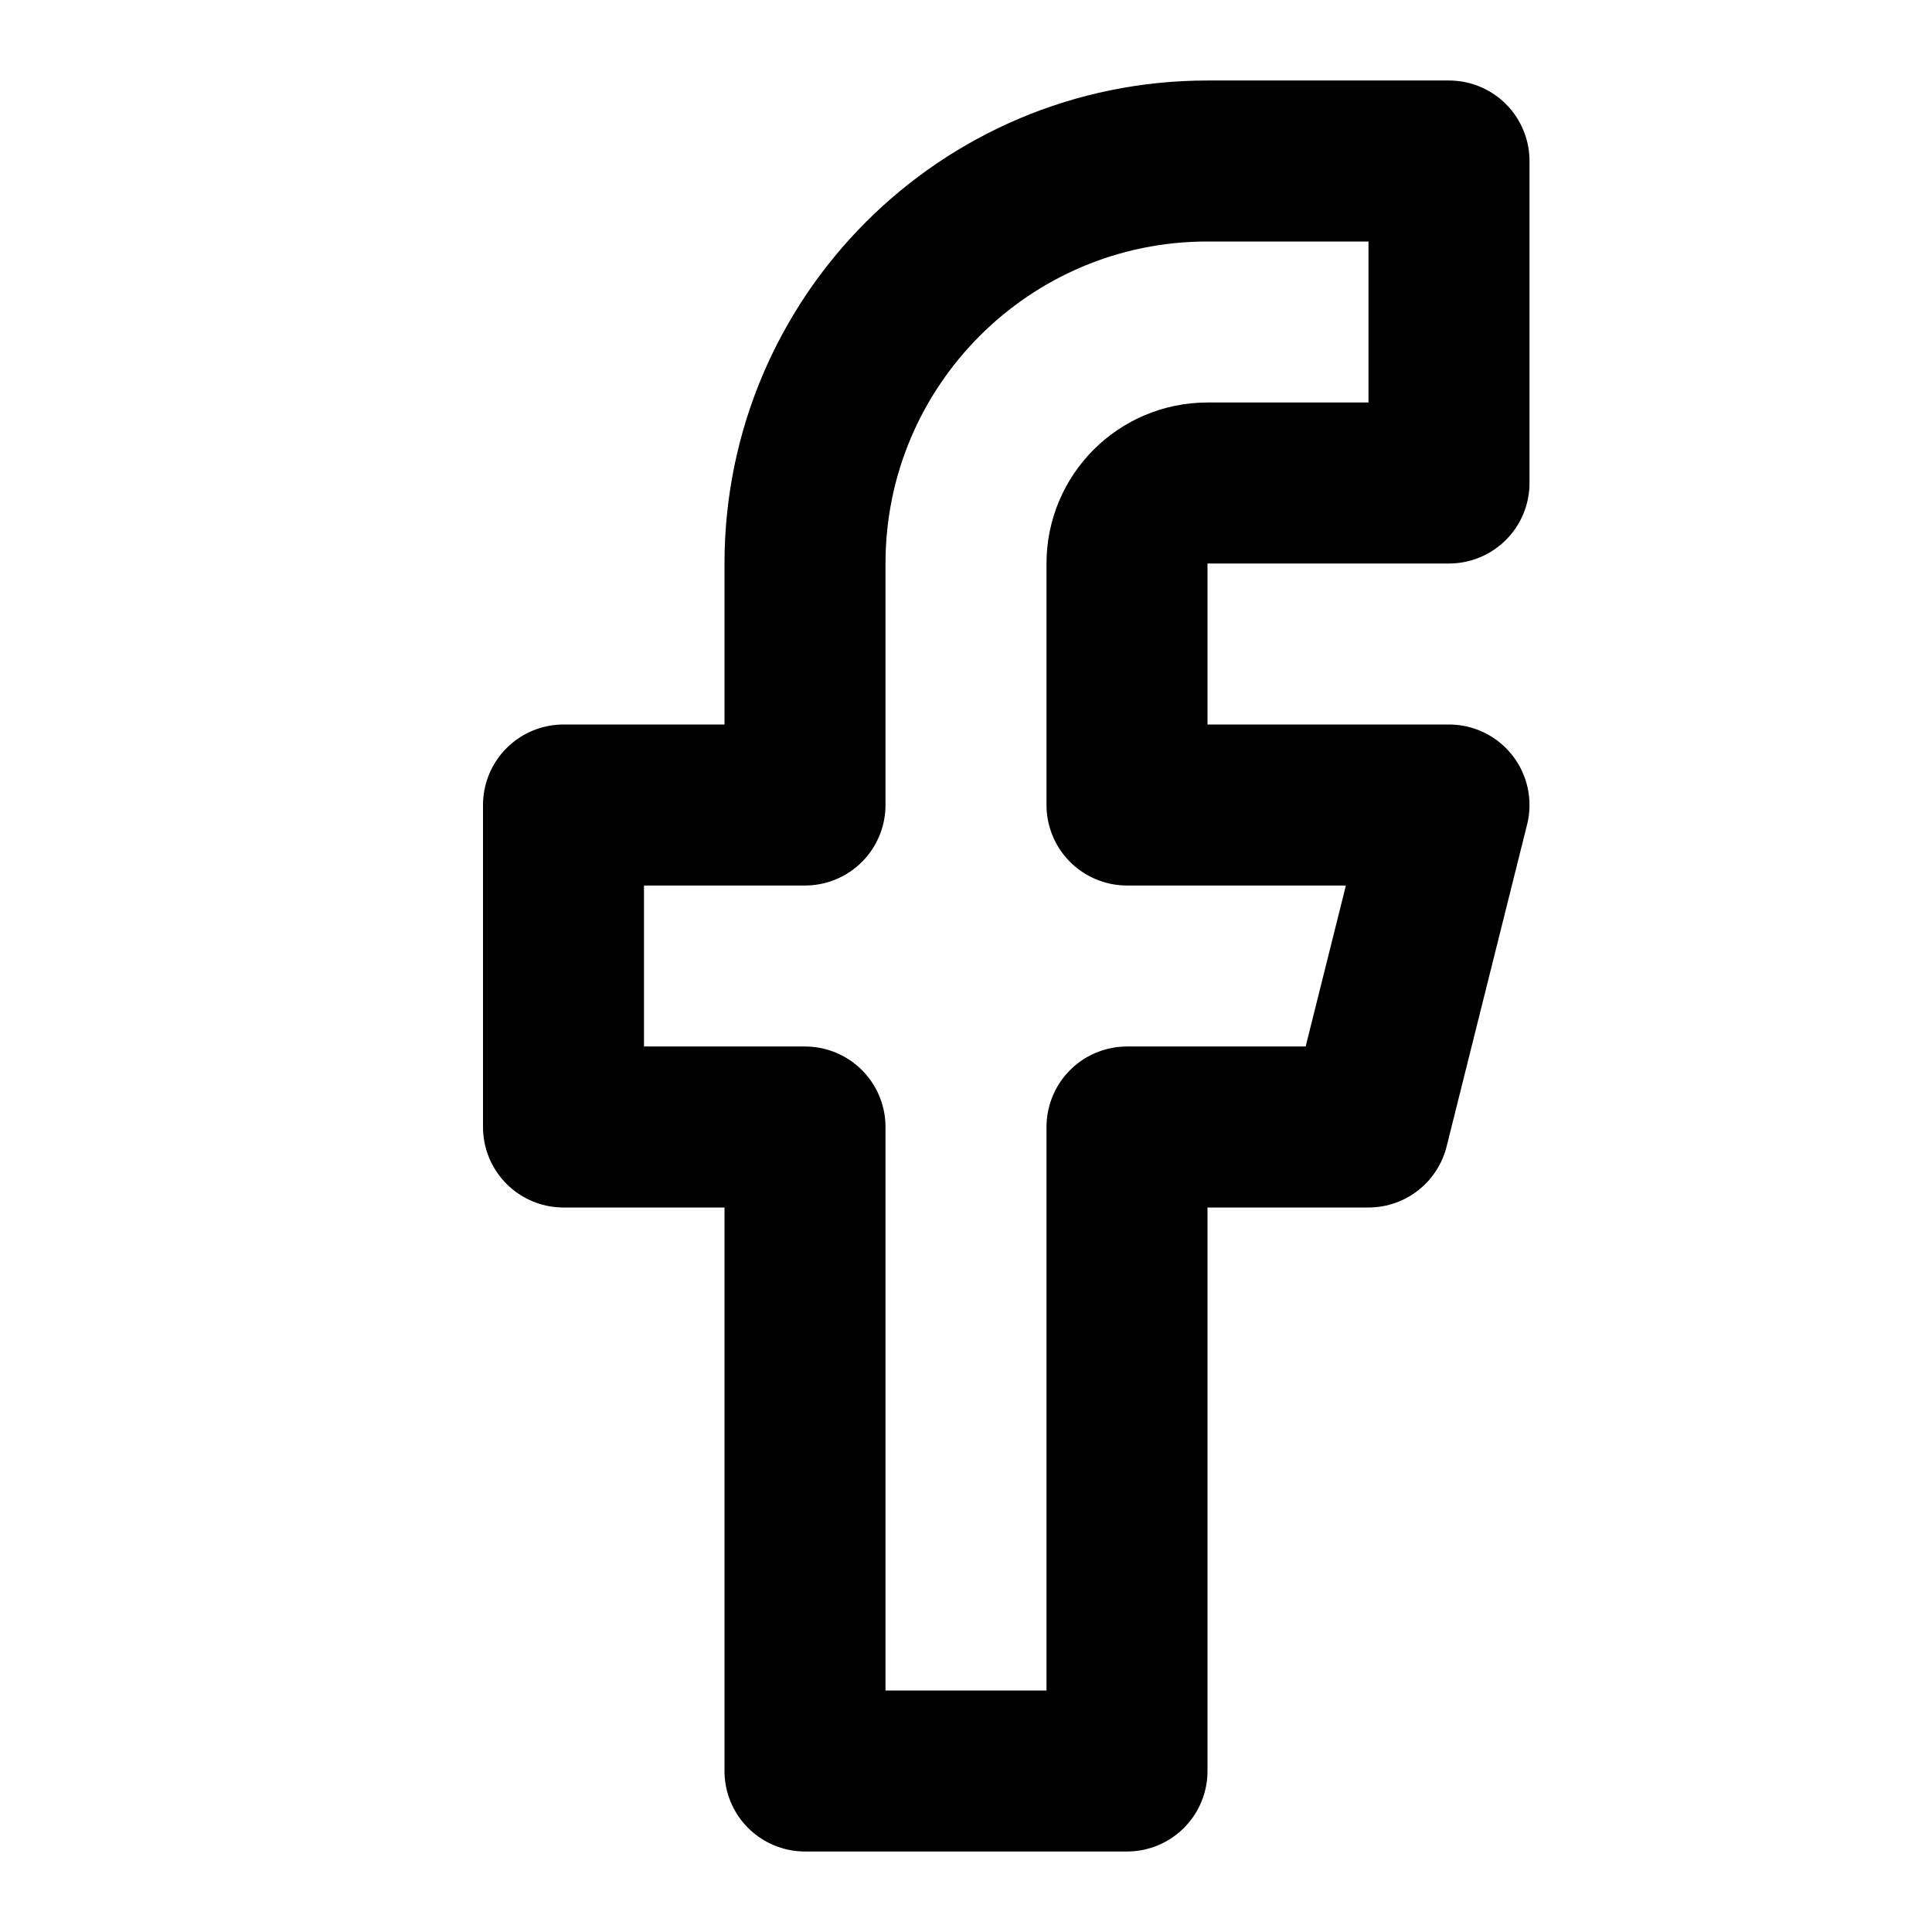
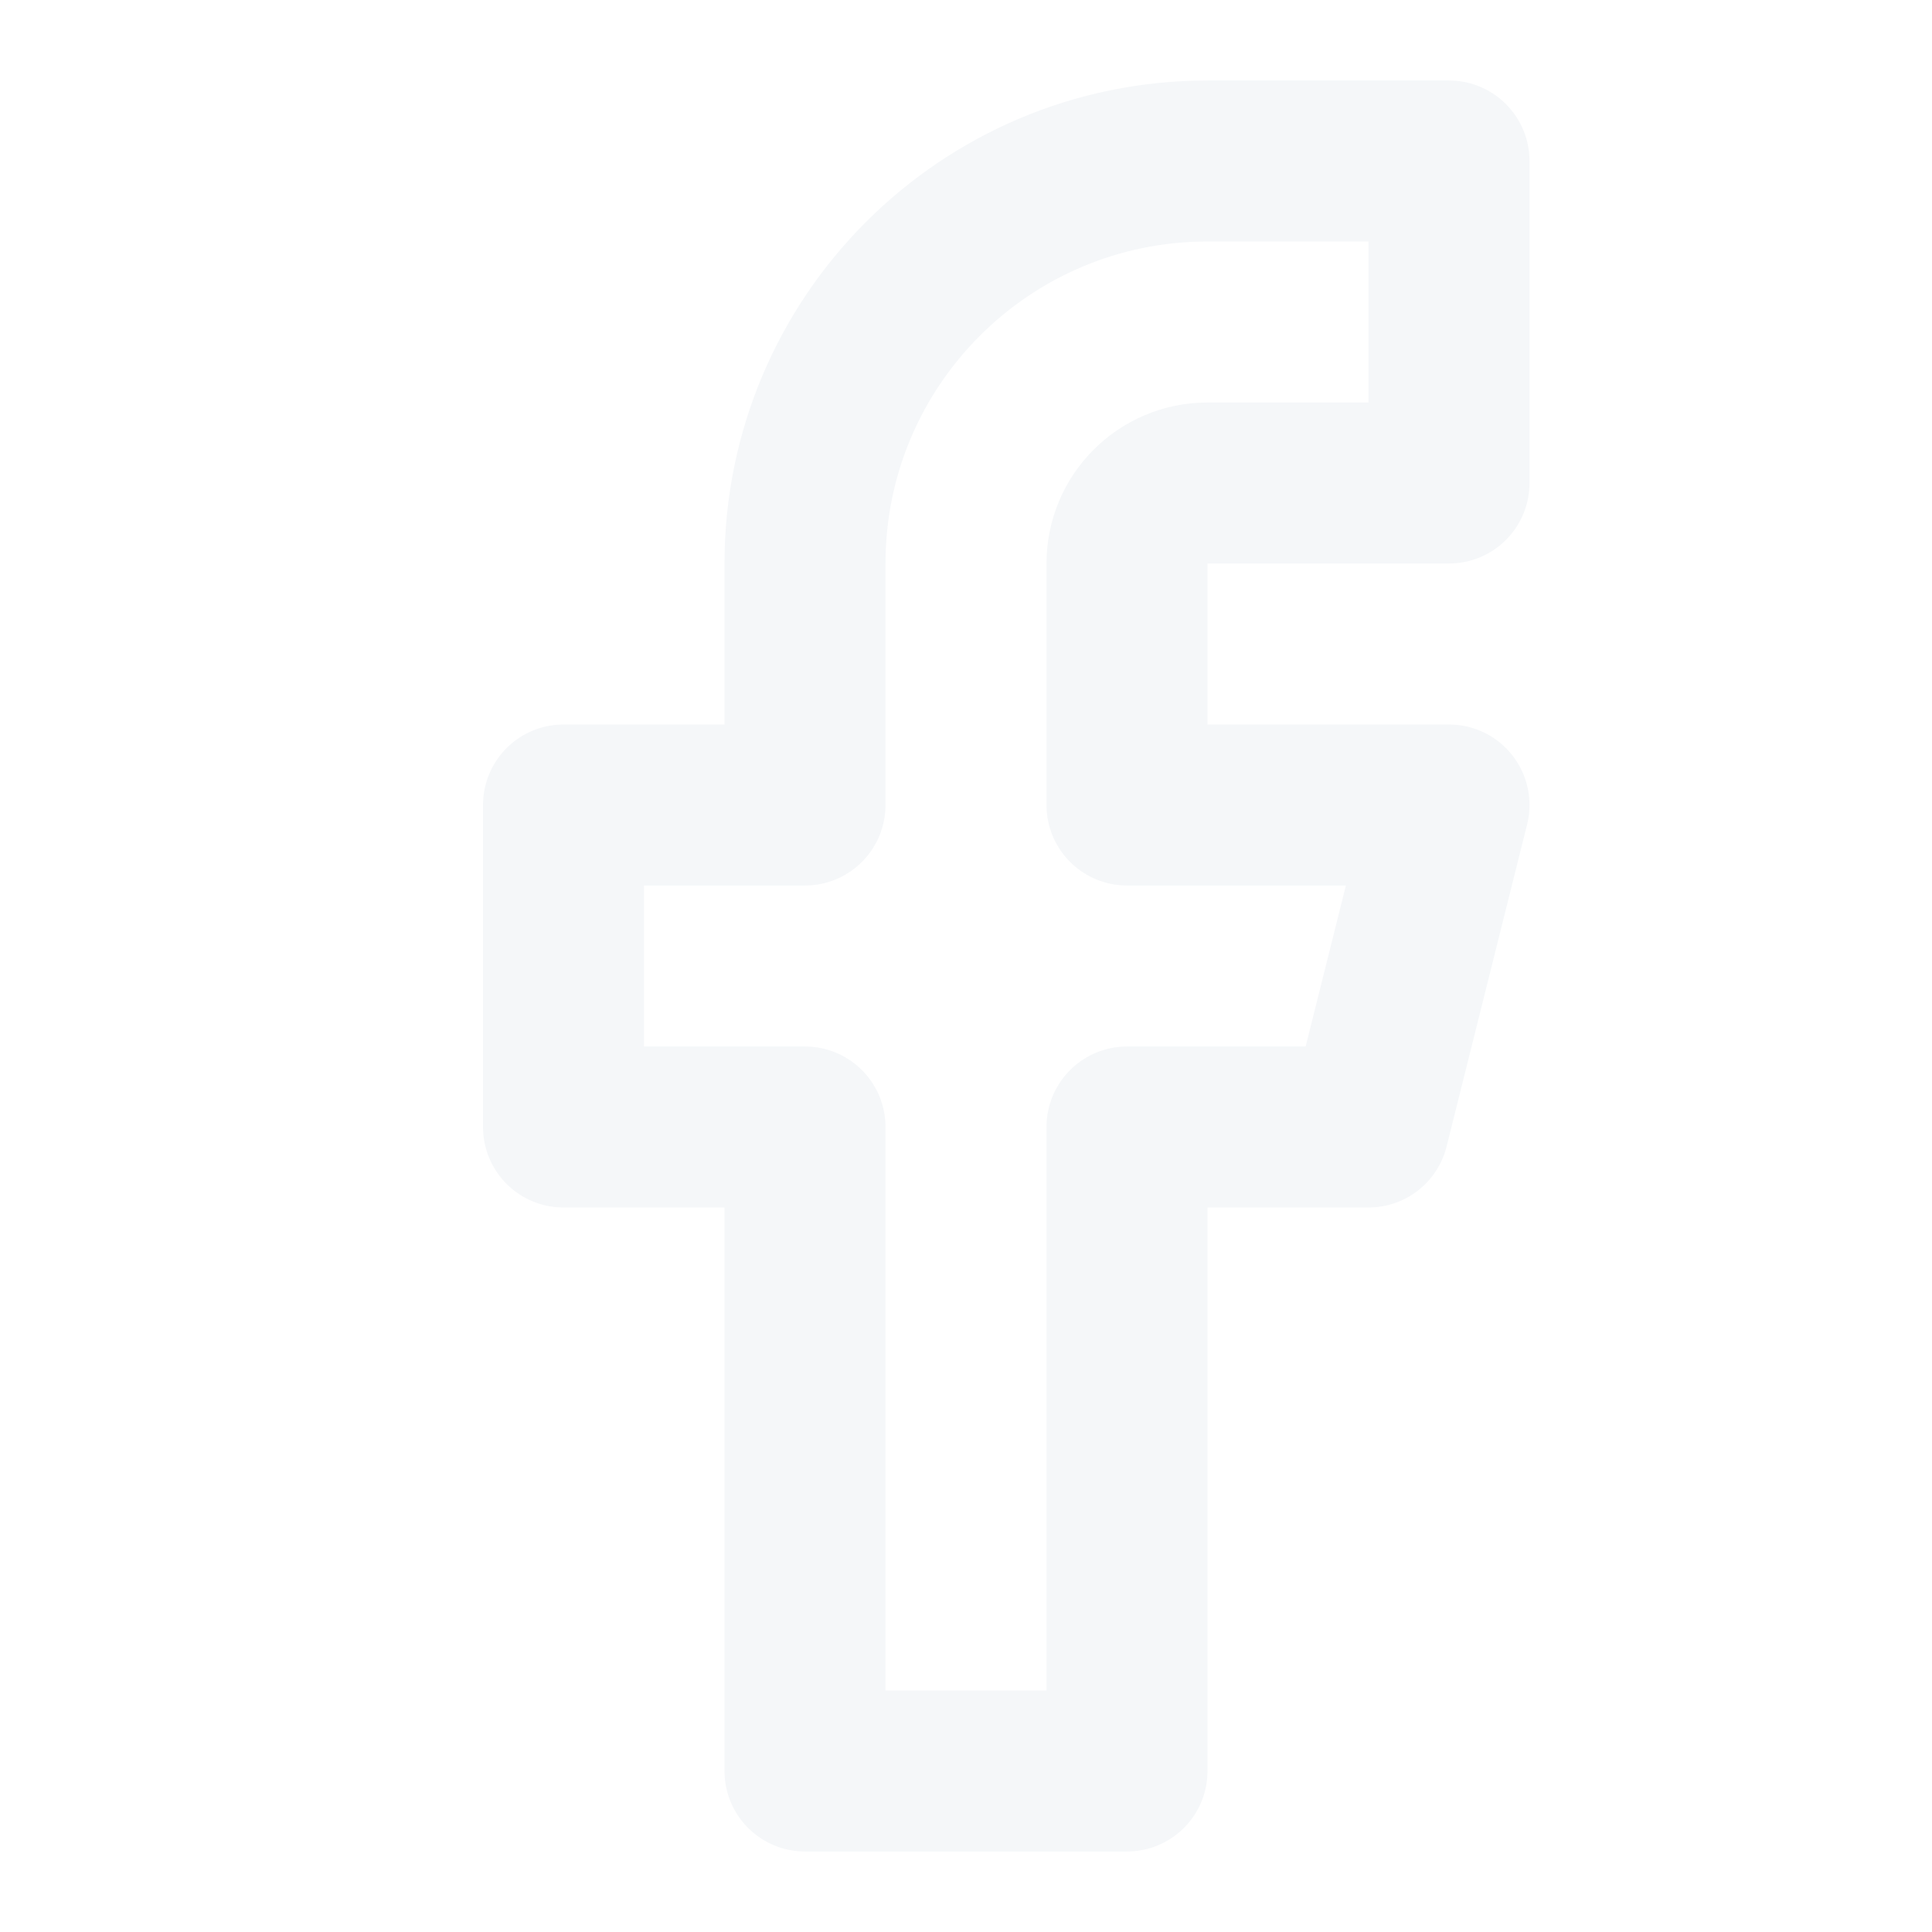
- <svg xmlns="http://www.w3.org/2000/svg" width="24" height="24" viewBox="0 0 24 24" fill="none" stroke="currentColor" stroke-width="2" stroke-linecap="round" stroke-linejoin="round" class="feather feather-facebook">
+ <svg xmlns="http://www.w3.org/2000/svg" width="24" height="24" viewBox="0 0 24 24" fill="none" stroke="#f5f7f9" stroke-width="2" stroke-linecap="round" stroke-linejoin="round" class="feather feather-facebook">
  <path d="M18 2h-3a5 5 0 0 0-5 5v3H7v4h3v8h4v-8h3l1-4h-4V7a1 1 0 0 1 1-1h3z" />
</svg>
